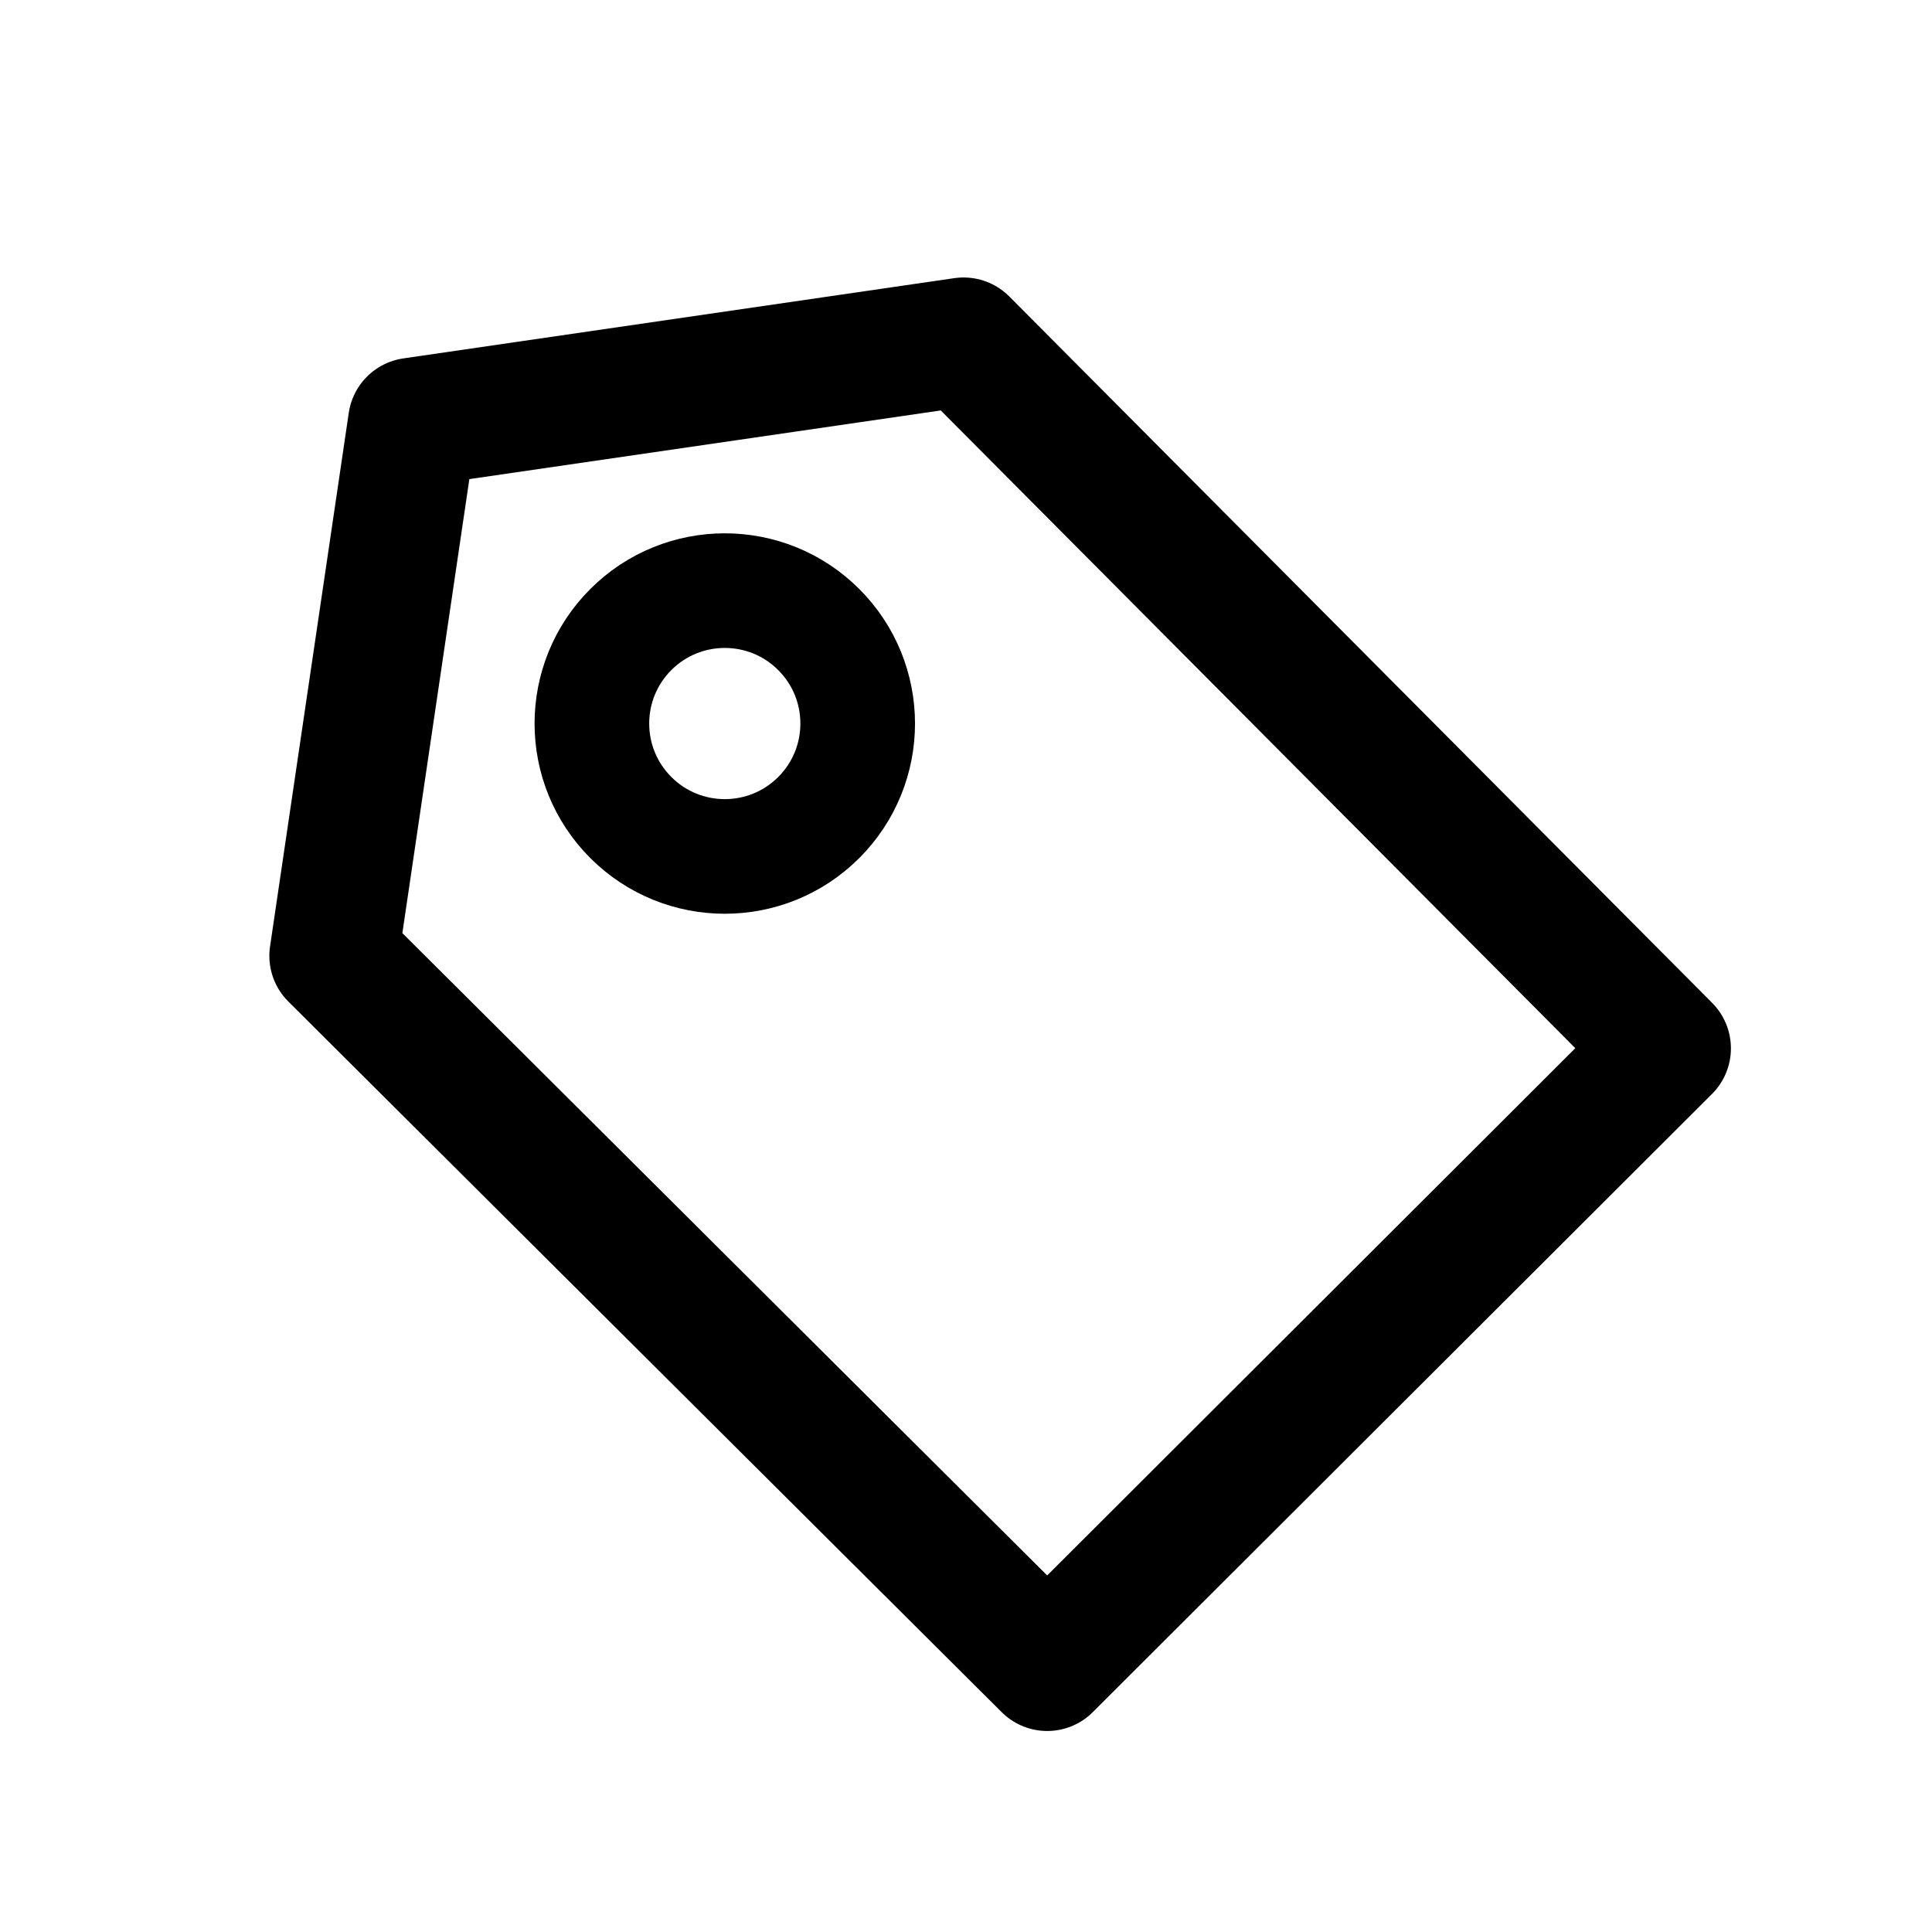
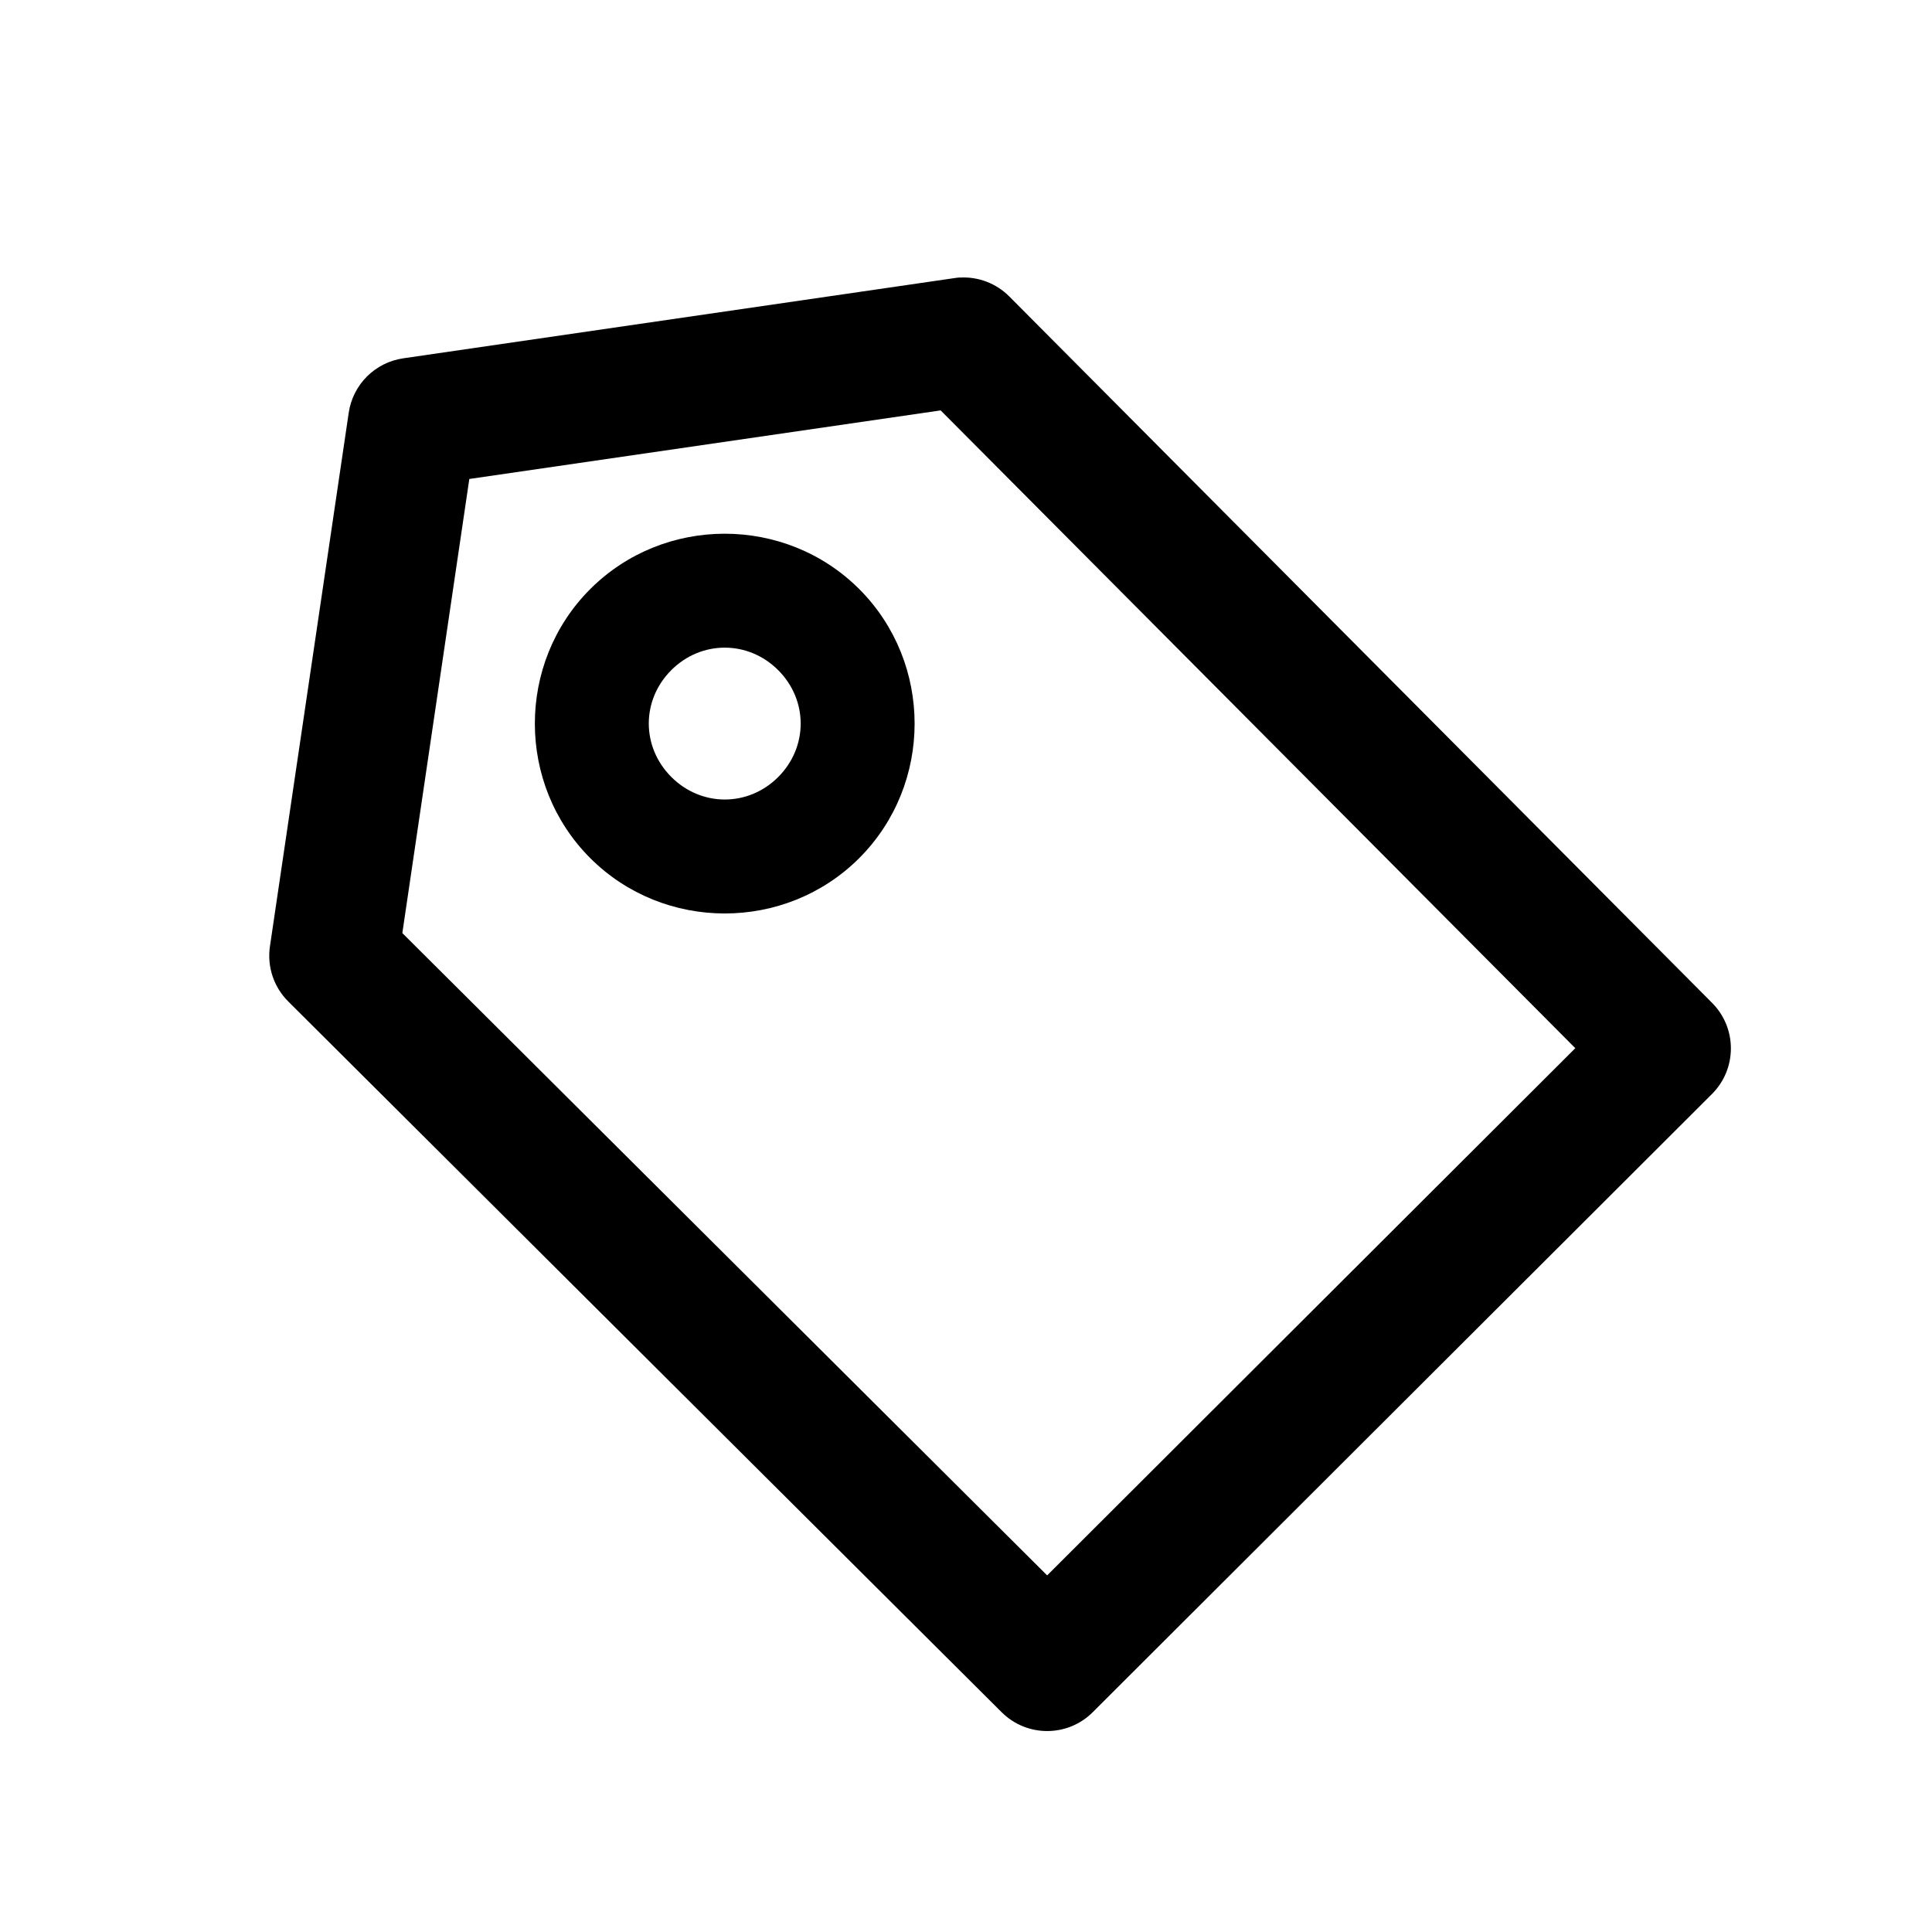
- <svg xmlns="http://www.w3.org/2000/svg" id="svg2" height="100%" width="100%" version="1.1" viewBox="0 0 24 24" style="fill:#000000">
-   <defs id="defs4795" />
-   <path style="opacity:1;vector-effect:none;fill:none;fill-opacity:1;fill-rule:evenodd;stroke:#000000;stroke-width:1.602;stroke-linecap:round;stroke-linejoin:round;stroke-miterlimit:4;stroke-dasharray:none;stroke-dashoffset:0;stroke-opacity:1" d="M 13.009,20.702 20.701,13.023 11.97,4.248 5.125,5.245 4.147,11.874 Z" id="path8416" />
-   <circle style="color:#000000;clip-rule:nonzero;display:inline;overflow:visible;visibility:visible;opacity:1;isolation:auto;mix-blend-mode:normal;color-interpolation:sRGB;color-interpolation-filters:linearRGB;solid-color:#000000;solid-opacity:1;vector-effect:none;fill:none;fill-opacity:1;fill-rule:nonzero;stroke:#000000;stroke-width:1.424;stroke-linecap:round;stroke-linejoin:round;stroke-miterlimit:4;stroke-dasharray:none;stroke-dashoffset:0;stroke-opacity:1;color-rendering:auto;image-rendering:auto;shape-rendering:auto;text-rendering:auto;enable-background:accumulate" id="path8434" cx="0.011" cy="12.722" r="1.651" transform="rotate(-45)" />
+ <svg xmlns="http://www.w3.org/2000/svg" fill="#000000" version="1.1" viewBox="0 0 24 24">
+   <path d="m11.924 3.447a0.801 0.801 0 0 0-0.07 0.008l-6.844 0.996a0.801 0.801 0 0 0-0.678 0.676l-0.979 6.631a0.801 0.801 0 0 0 0.229 0.684l8.861 8.828a0.801 0.801 0 0 0 1.131 0l7.693-7.68a0.801 0.801 0 0 0 0.002-1.131l-8.732-8.777a0.801 0.801 0 0 0-0.613-0.234zm-0.238 1.652 7.883 7.922-6.561 6.549-8.01-7.979 0.832-5.641 5.856-0.852z" />
+   <path transform="rotate(-45)" d="m0.01 10.359c-1.297 0-2.363 1.066-2.363 2.363-7e-7 1.297 1.066 2.363 2.363 2.363 1.297-1e-6 2.363-1.066 2.363-2.363-1e-7 -1.297-1.066-2.363-2.363-2.363zm0 1.424c0.527 0 0.939 0.412 0.939 0.939 2.9e-7 0.527-0.412 0.939-0.939 0.939-0.527 0-0.938-0.412-0.938-0.939 4e-8 -0.527 0.41-0.939 0.938-0.939z" />
</svg>
